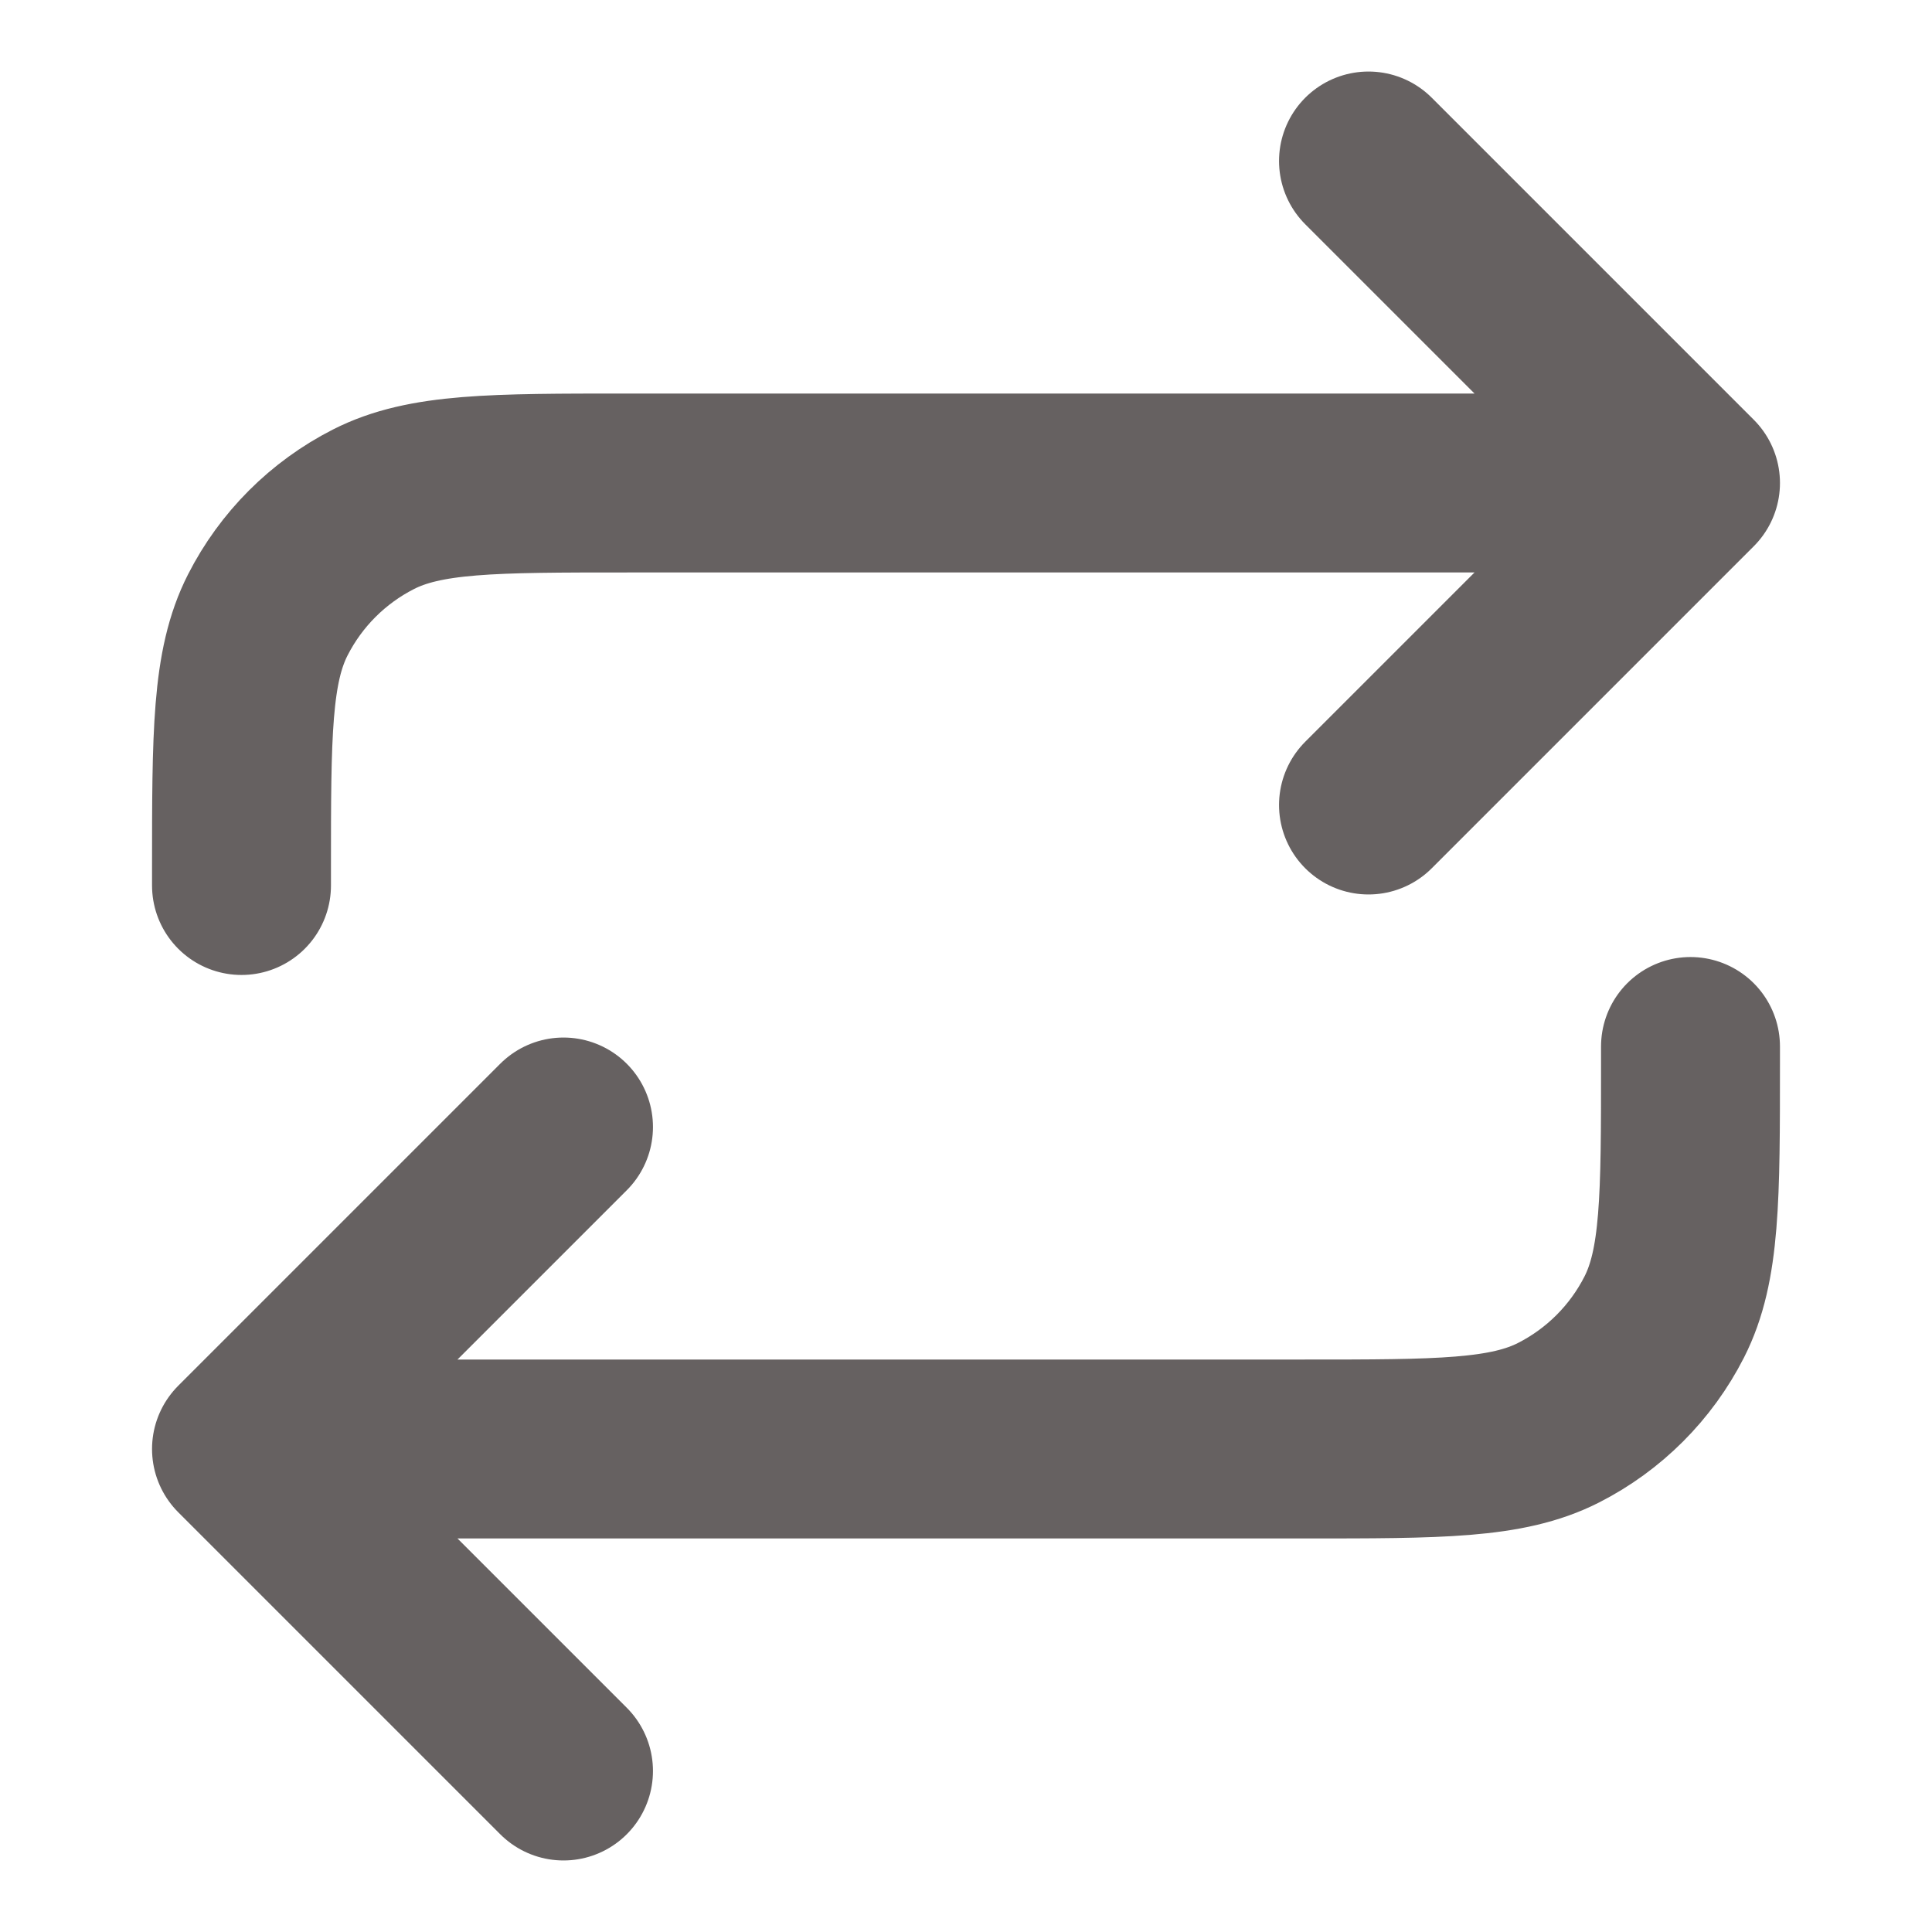
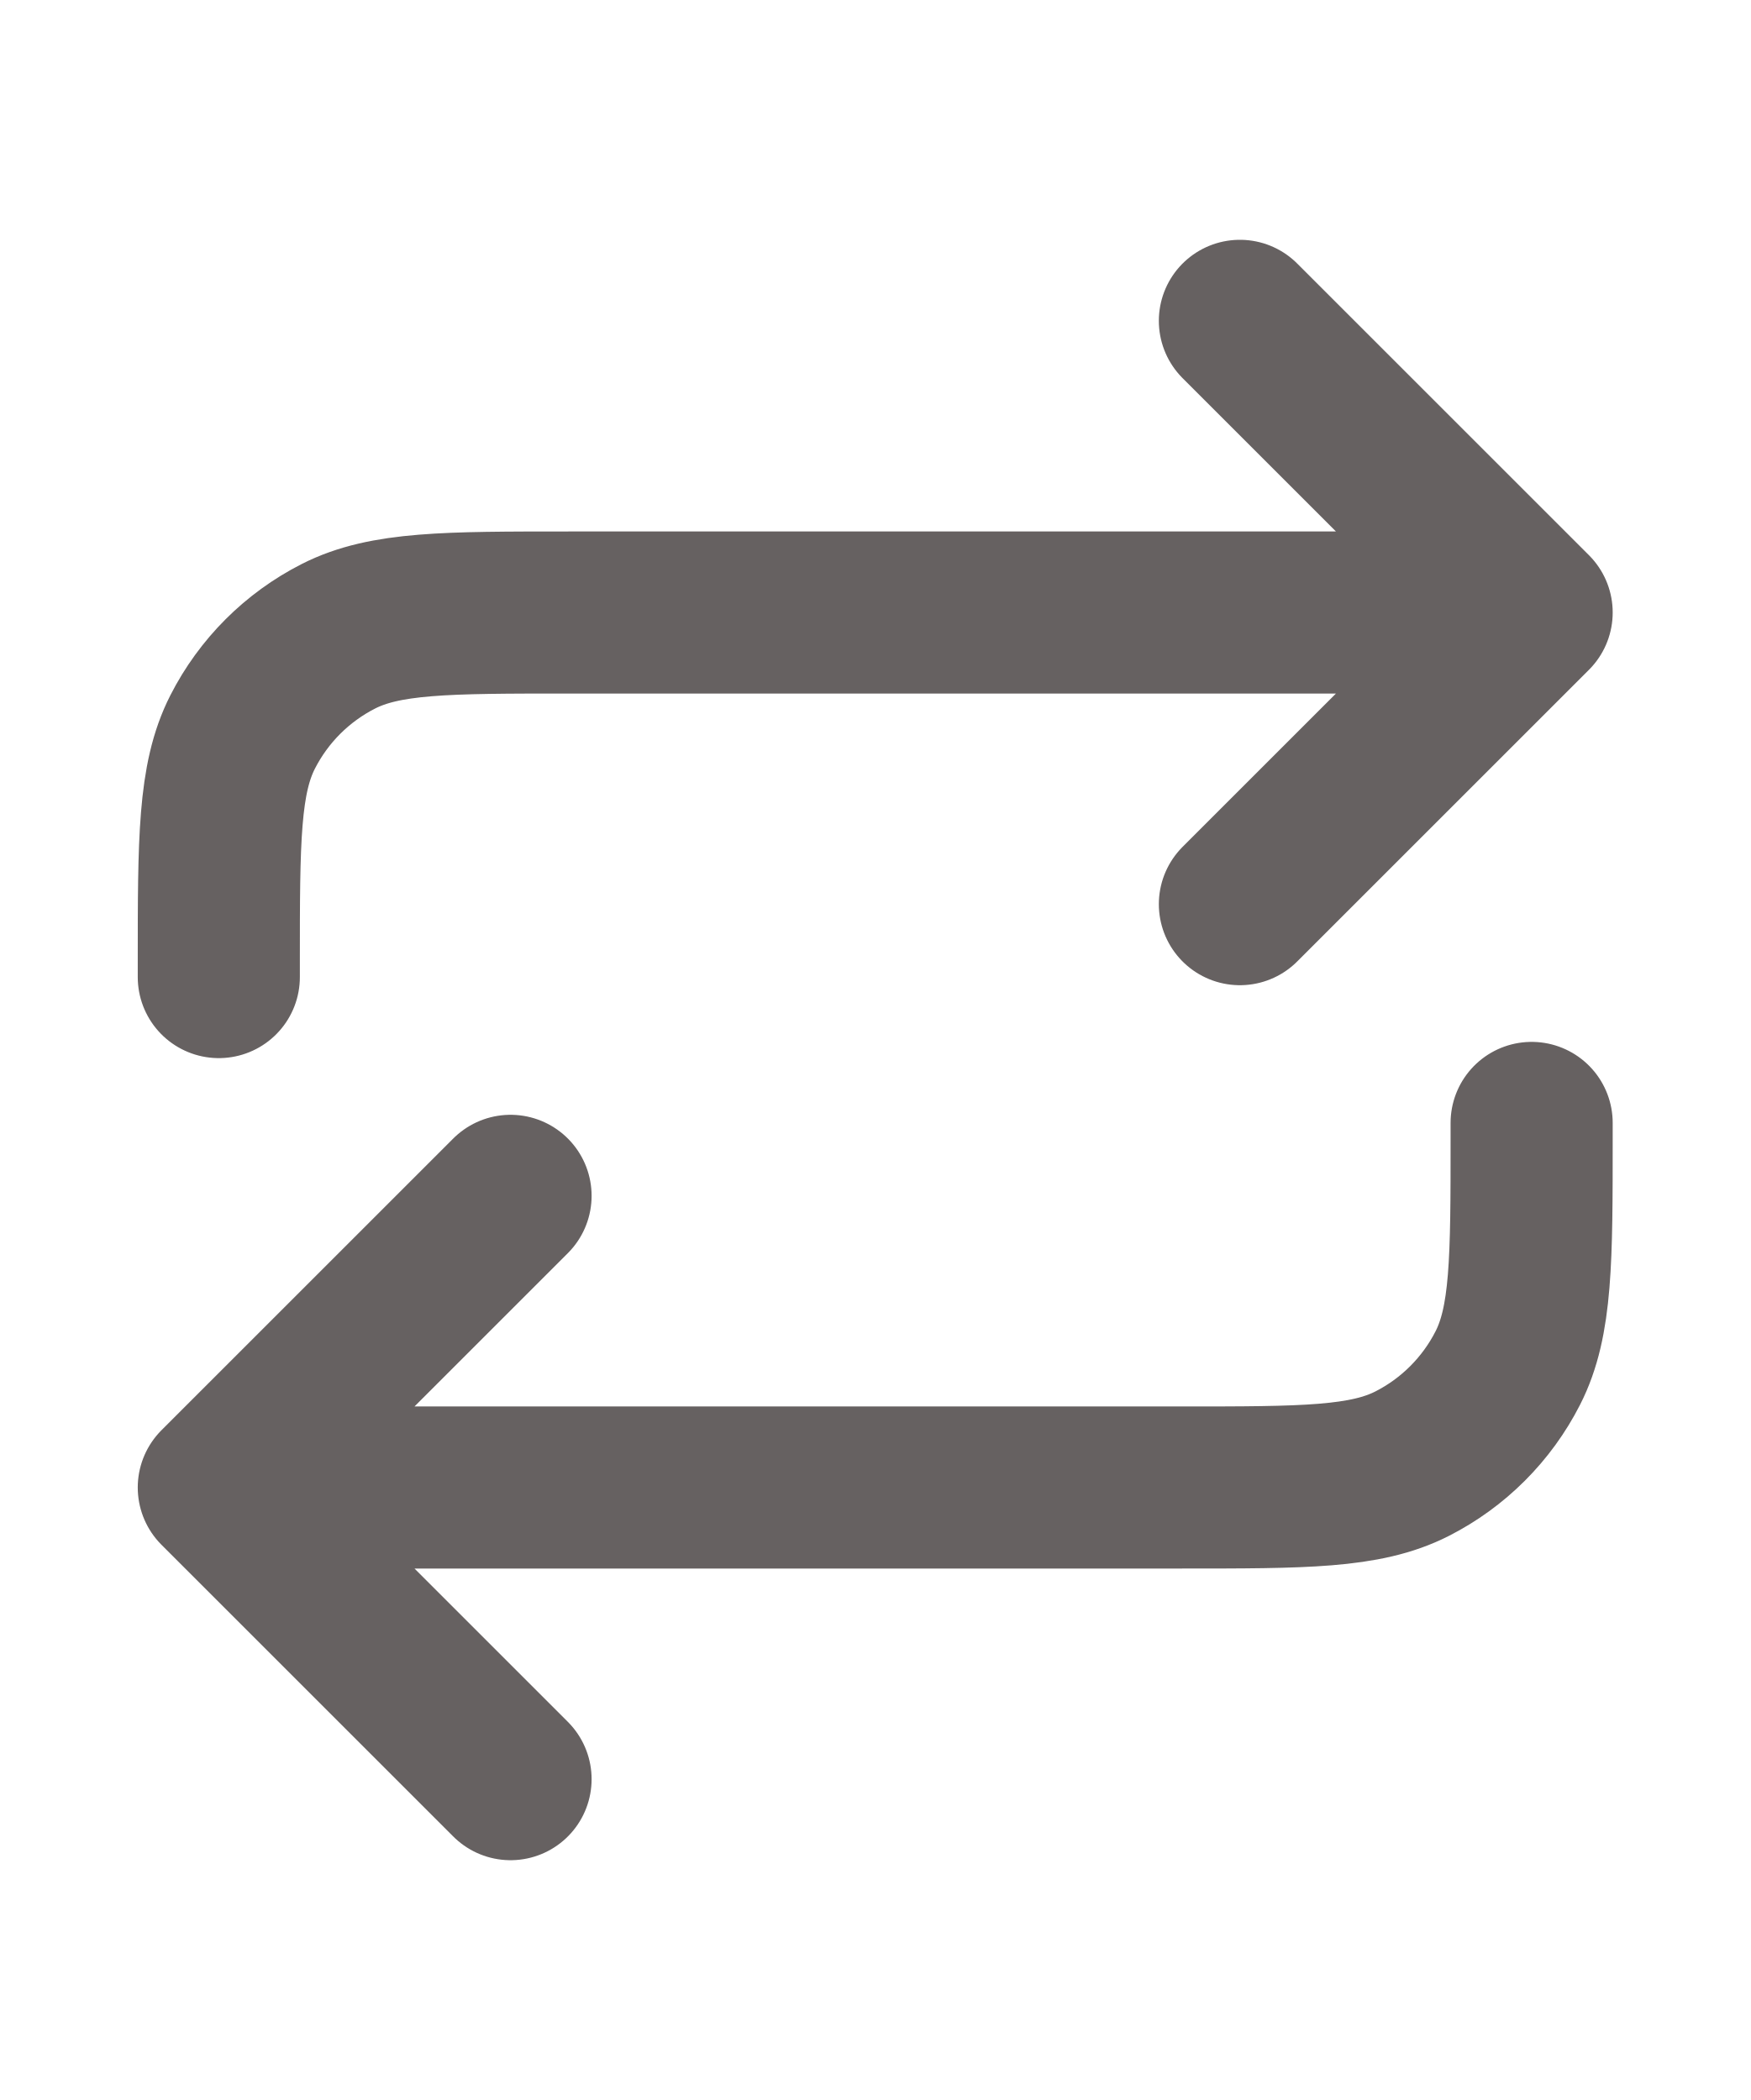
- <svg xmlns="http://www.w3.org/2000/svg" width="18" height="18" viewBox="0 0 18 18" fill="none">
+ <svg xmlns="http://www.w3.org/2000/svg" width="15" height="18" viewBox="0 0 18 18" fill="none">
  <path d="M12.75 1.5L15.75 4.5M15.75 4.5L12.75 7.5M15.75 4.5H5.85C4.59 4.5 3.96 4.5 3.479 4.745C3.055 4.961 2.711 5.305 2.495 5.729C2.25 6.21 2.25 6.84 2.25 8.1V8.25M2.25 13.5H12.15C13.41 13.5 14.04 13.5 14.521 13.255C14.945 13.039 15.289 12.695 15.505 12.271C15.75 11.79 15.75 11.16 15.75 9.9V9.75M2.25 13.5L5.25 16.5M2.25 13.5L5.25 10.5" stroke="#666161" stroke-width="1.667" stroke-linecap="round" stroke-linejoin="round" />
</svg>
